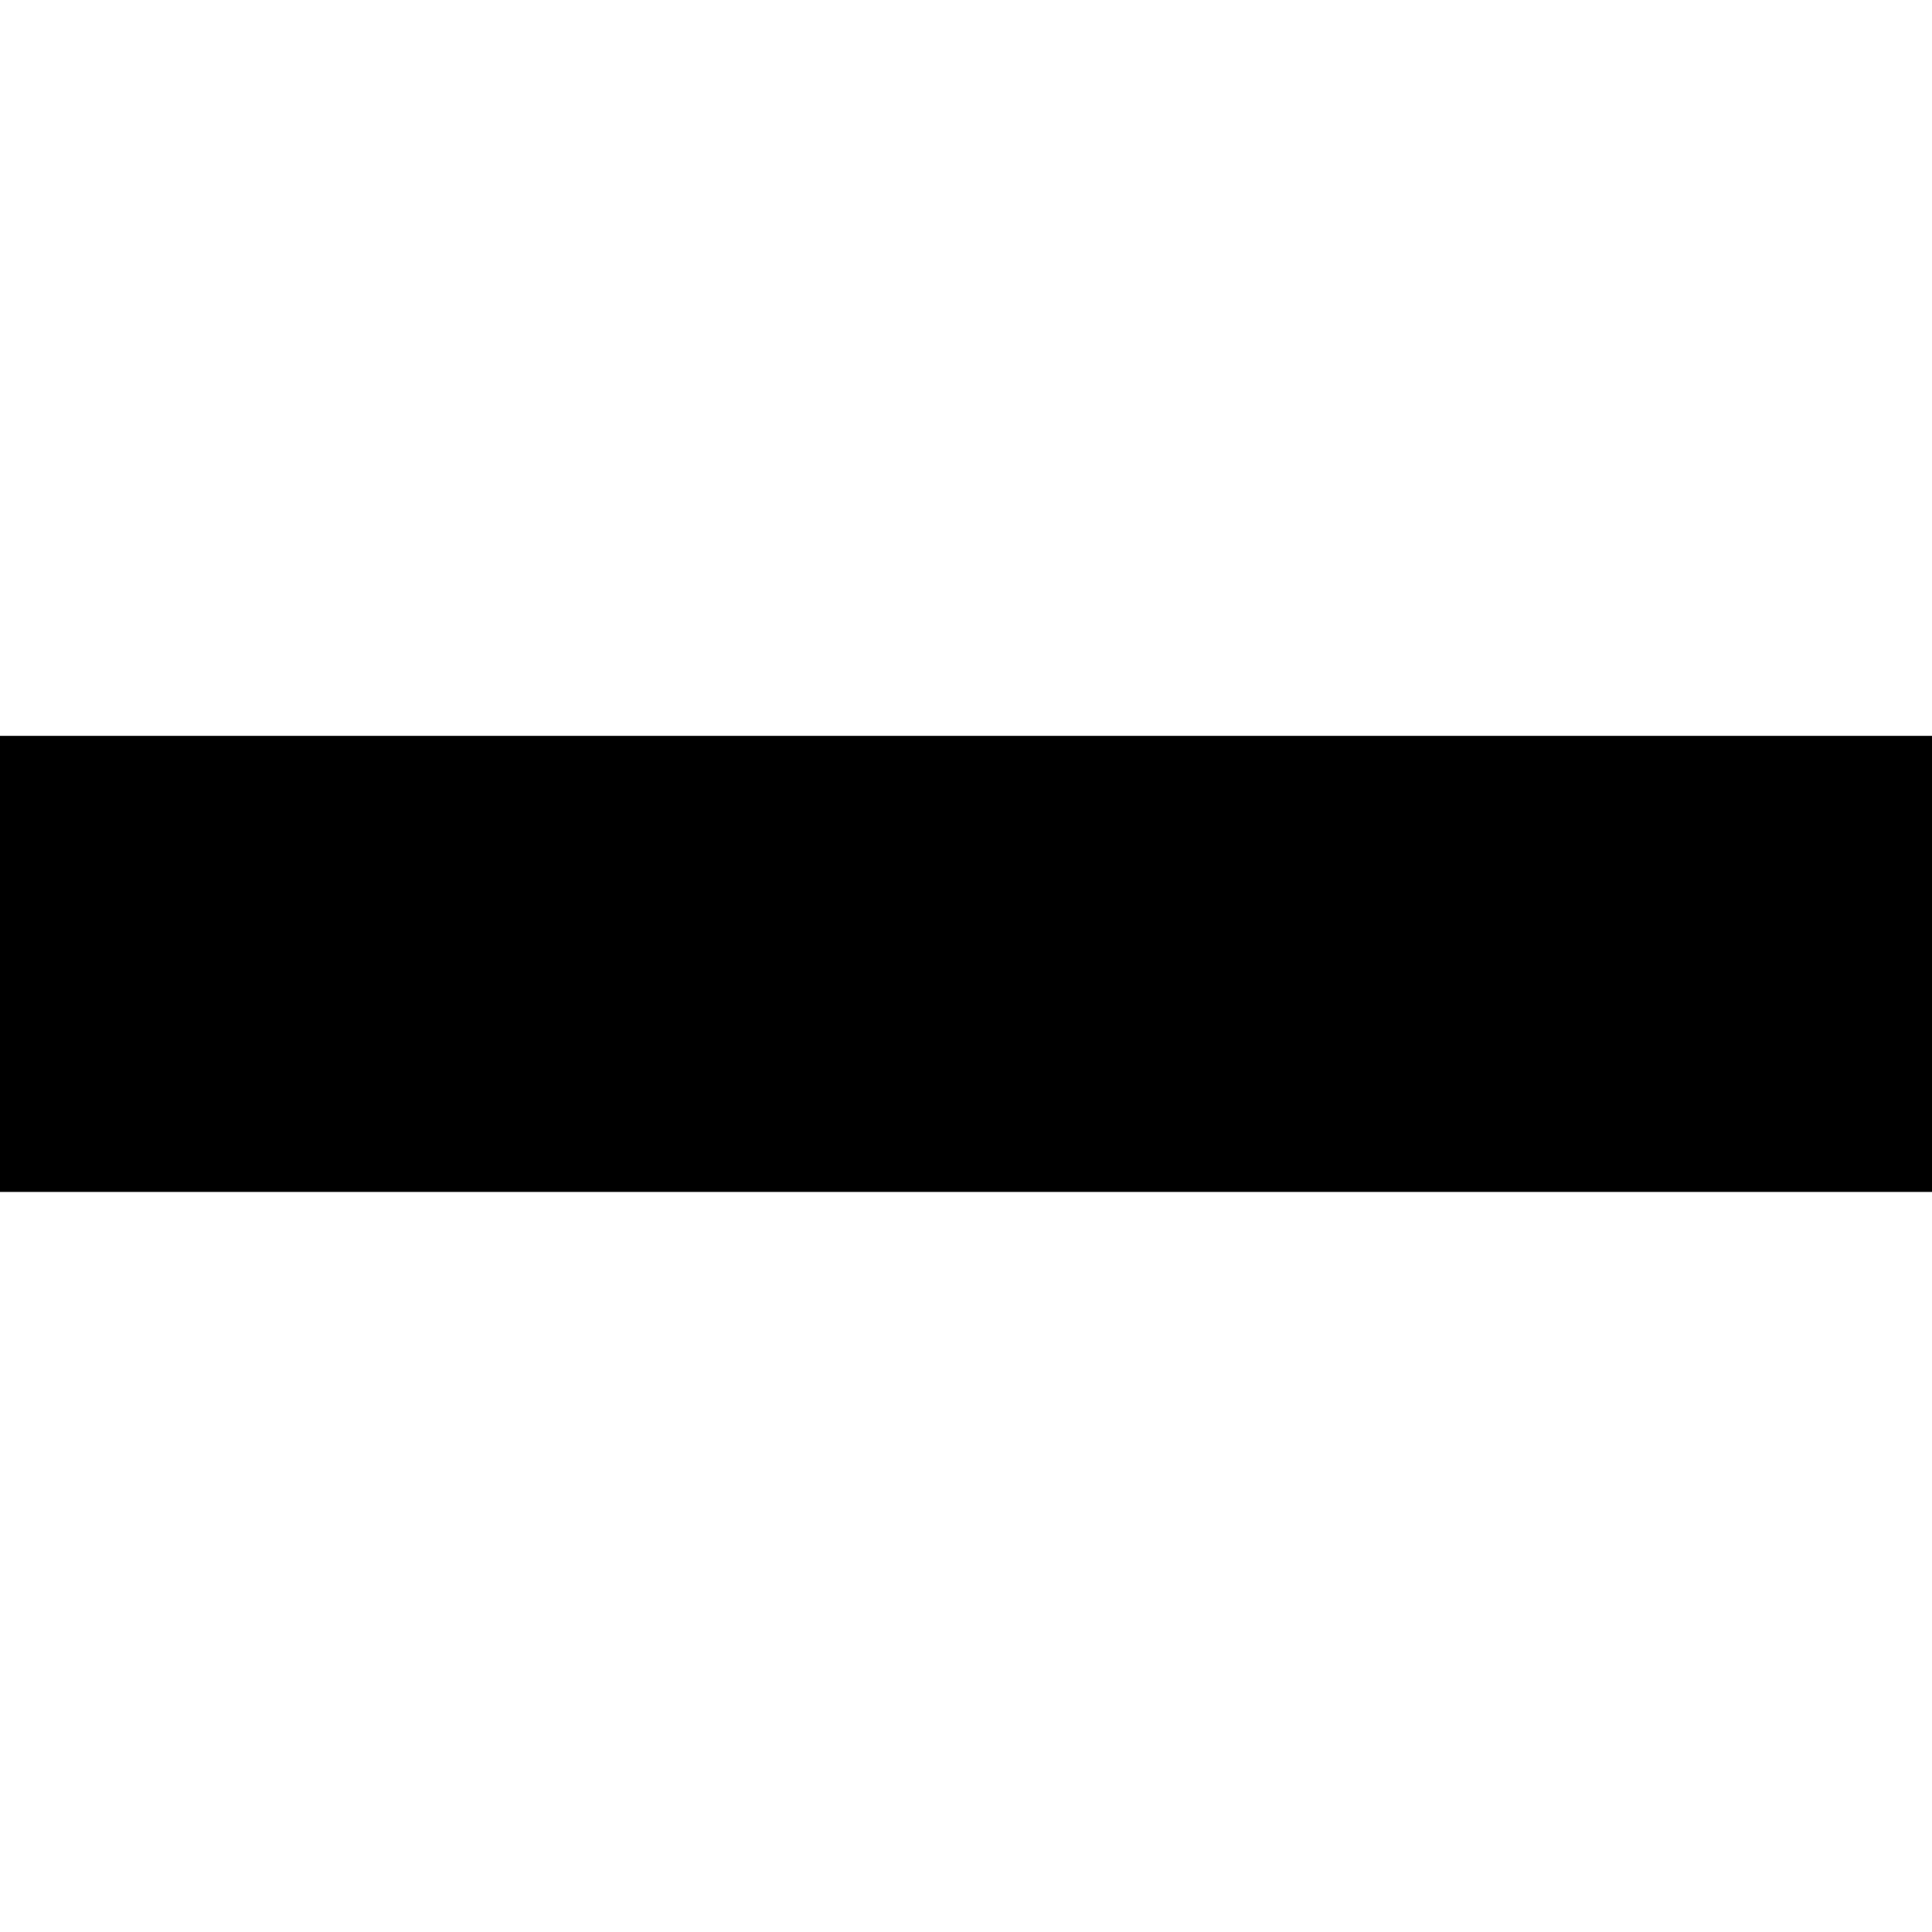
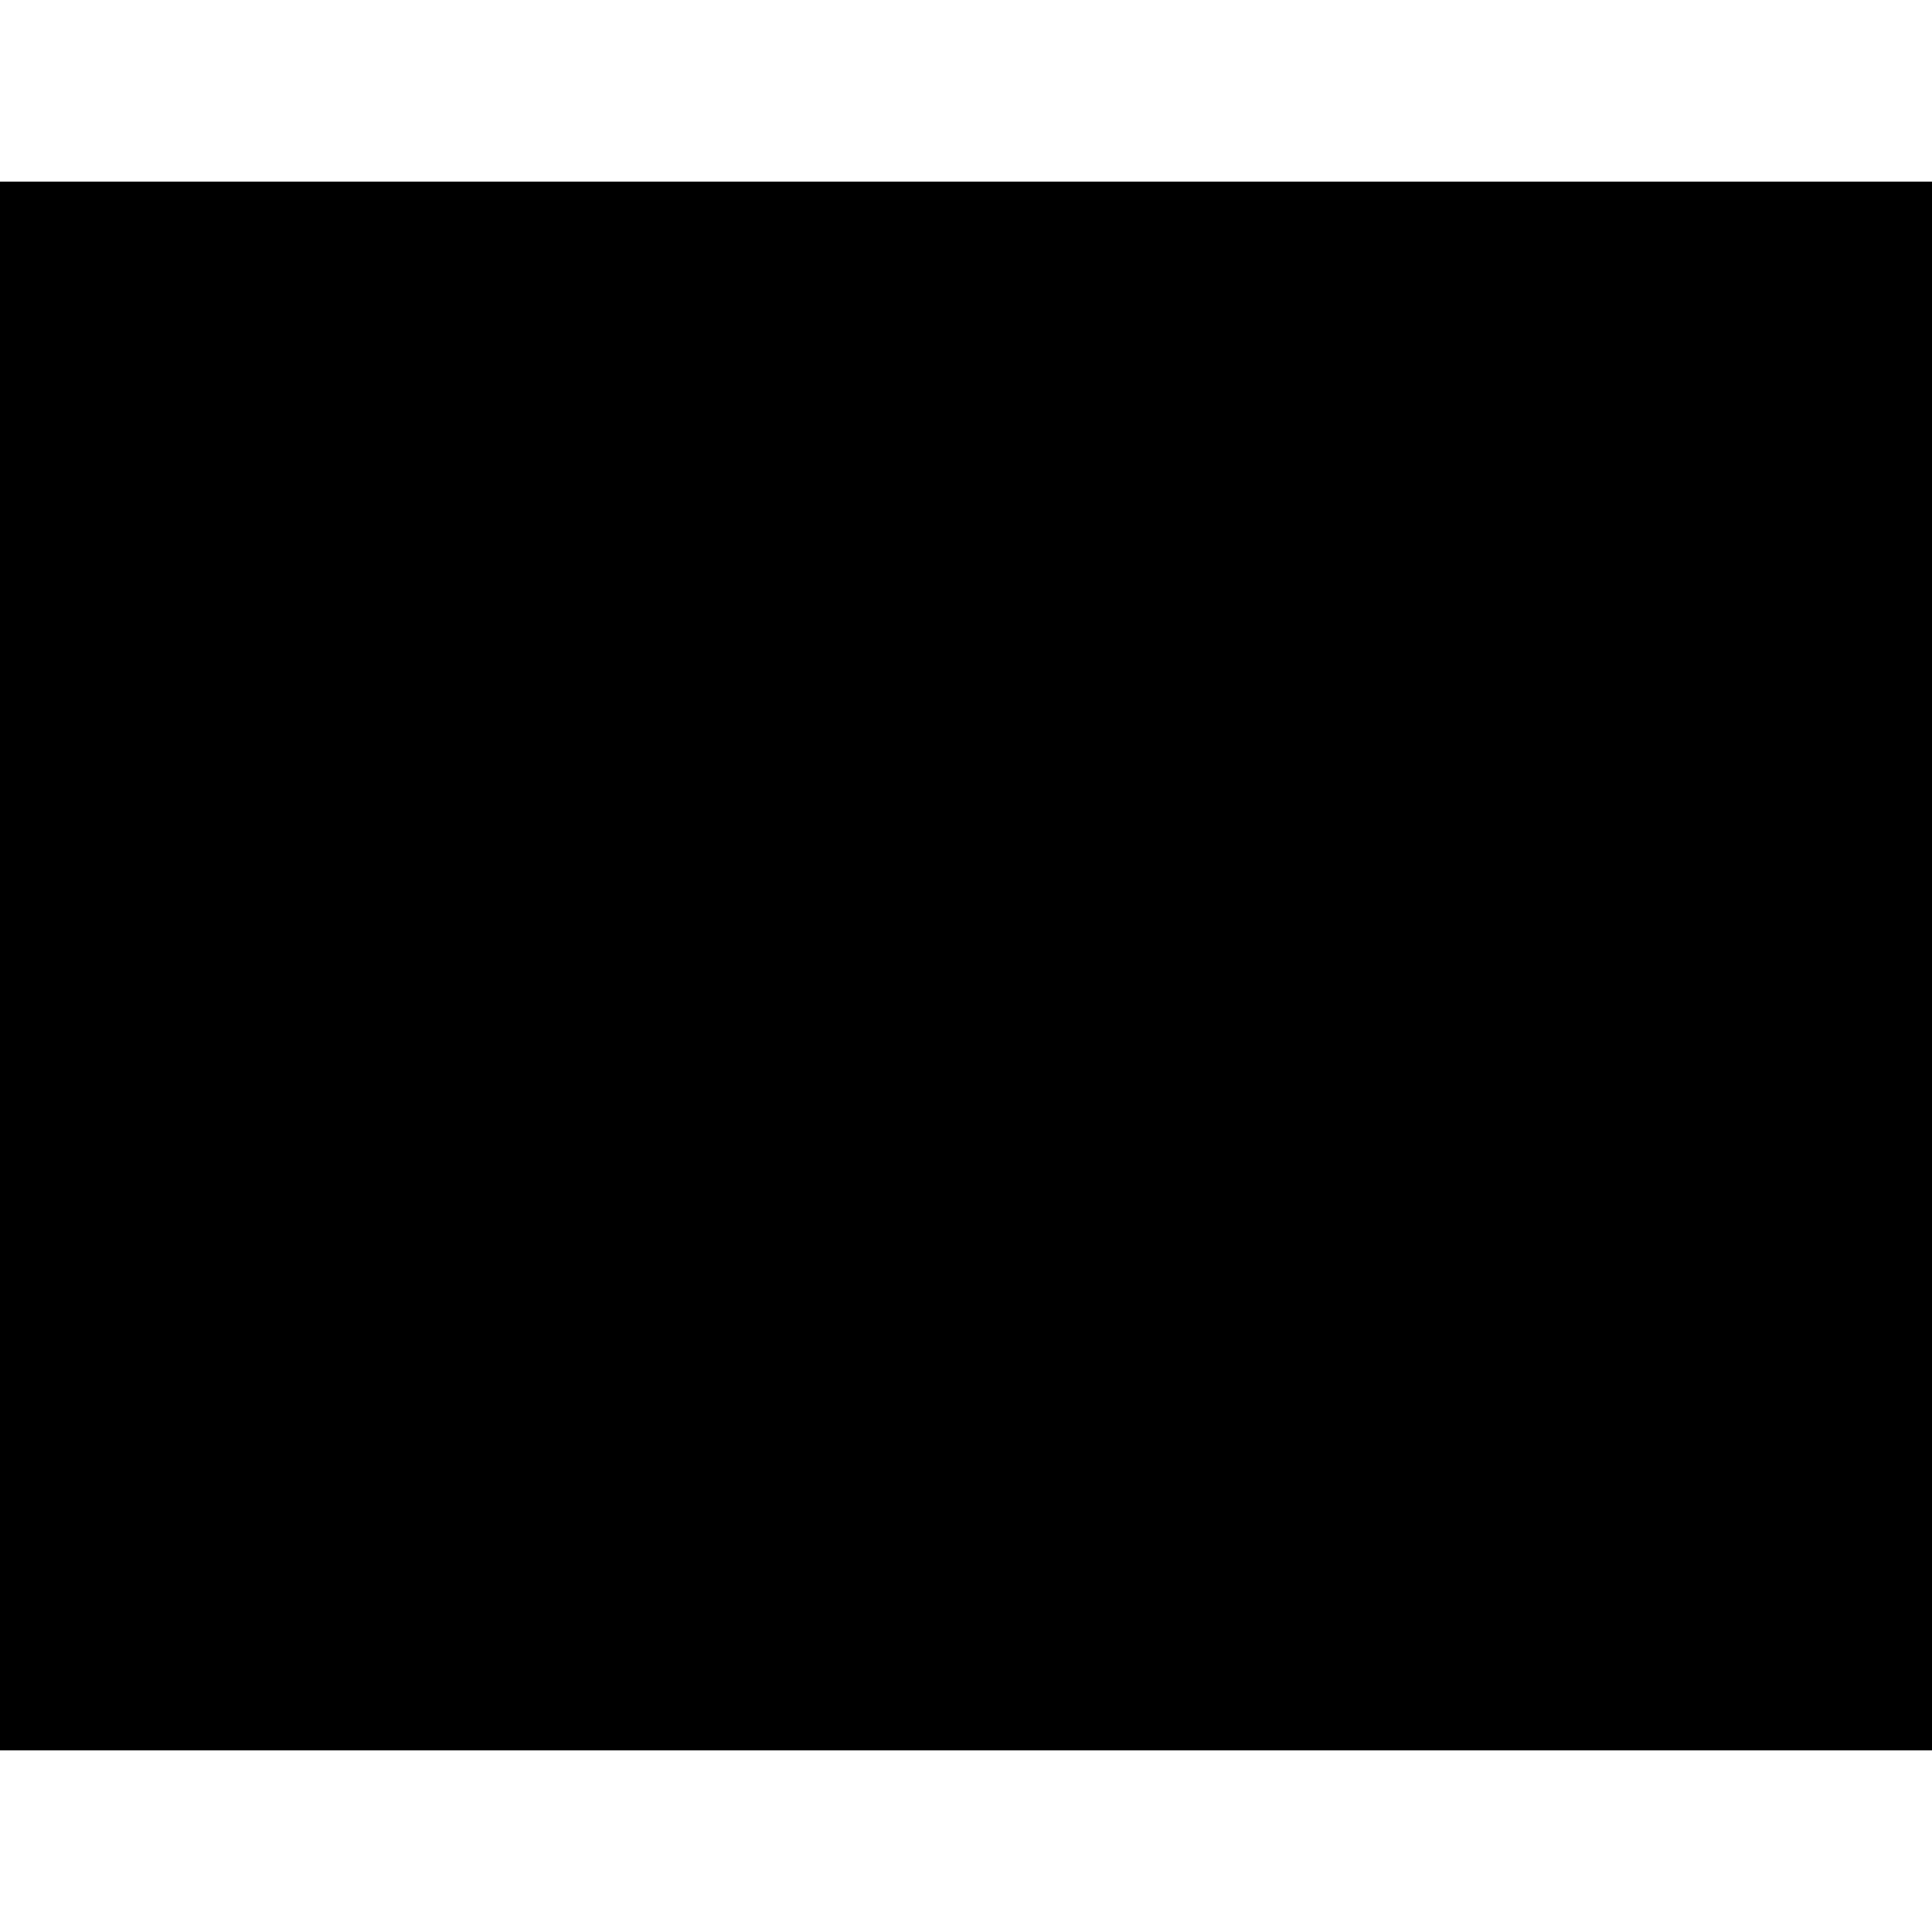
- <svg xmlns="http://www.w3.org/2000/svg" version="1.0" width="449pt" height="449pt" viewBox="0 0 449 449" preserveAspectRatio="xMidYMid meet">
-   <g transform="translate(0,449) scale(0.1,-0.1)" fill="#000000" stroke="none">
-     <path d="M0 2250 l0 -530 2245 0 2245 0 0 530 0 530 -2245 0 -2245 0 0 -530z" />
+ <svg xmlns="http://www.w3.org/2000/svg" version="1.0" width="117pt" height="117pt" viewBox="0 0 117 117" preserveAspectRatio="xMidYMid meet">
+   <g transform="translate(0,117) scale(0.1,-0.1)" fill="#000000" stroke="none">
+     <path d="M0 585 l0 -475 585 0 585 0 0 475 0 475 -585 0 -585 0 0 -475z" />
  </g>
</svg>
